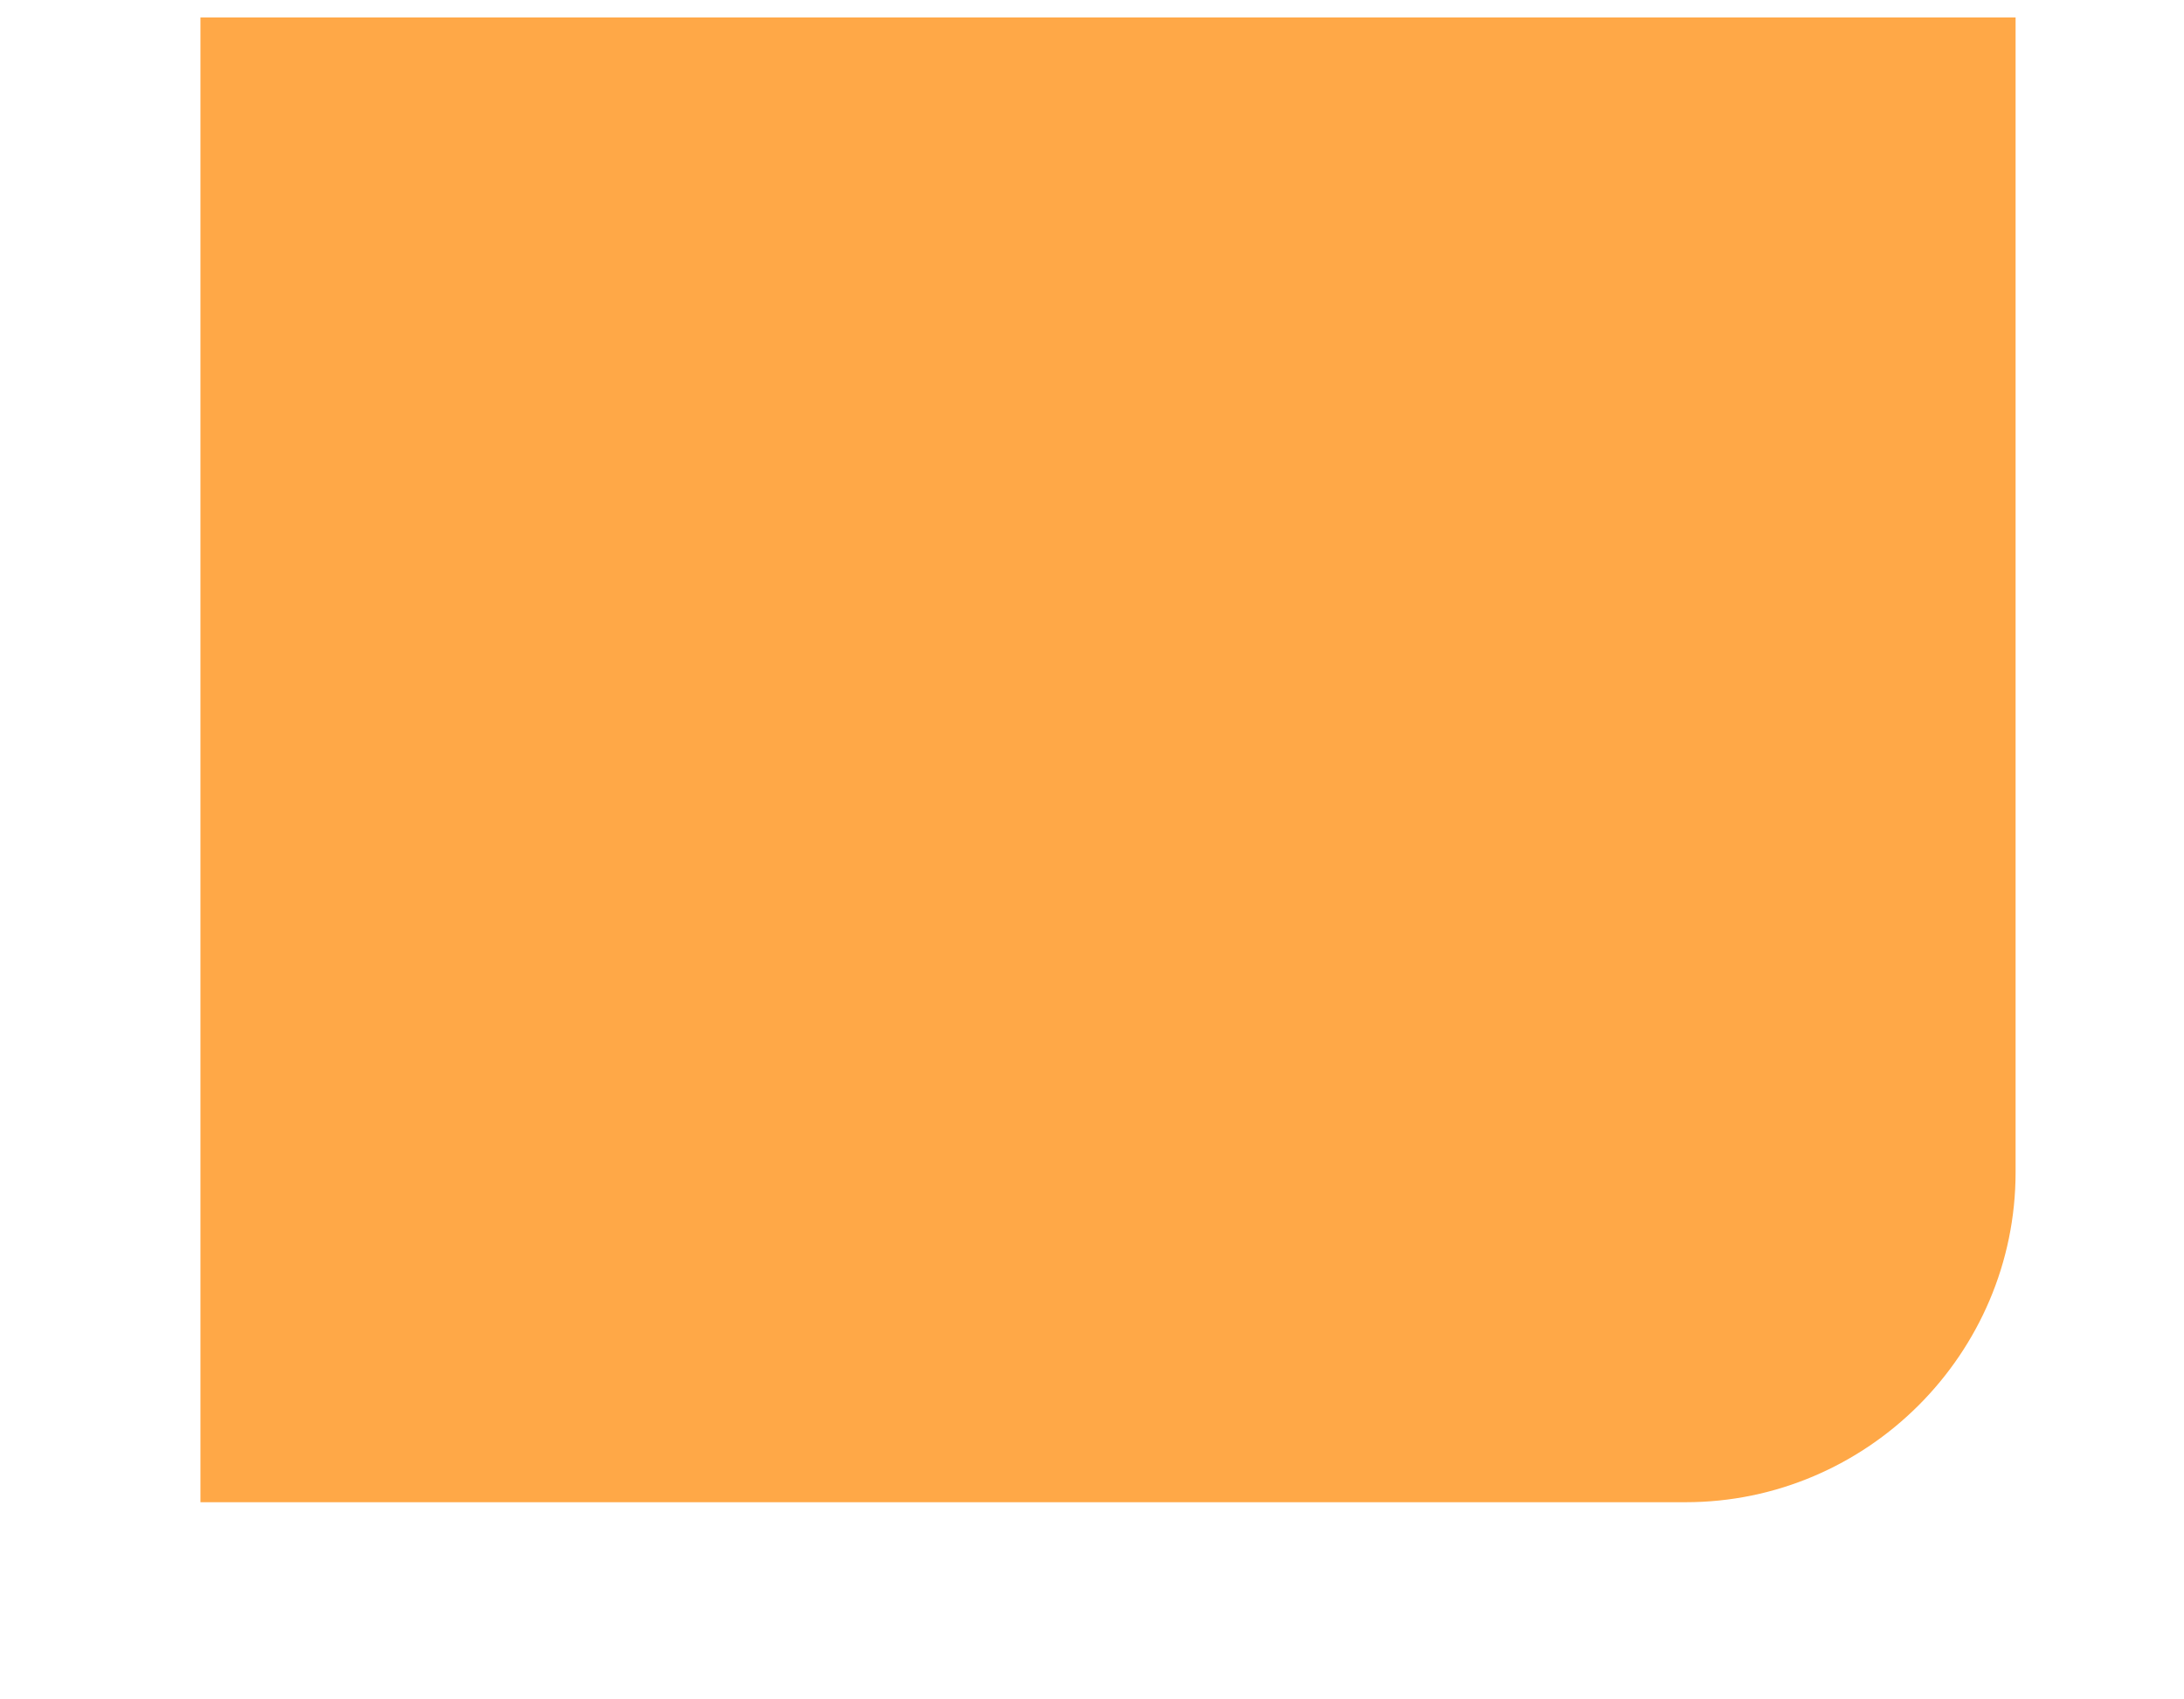
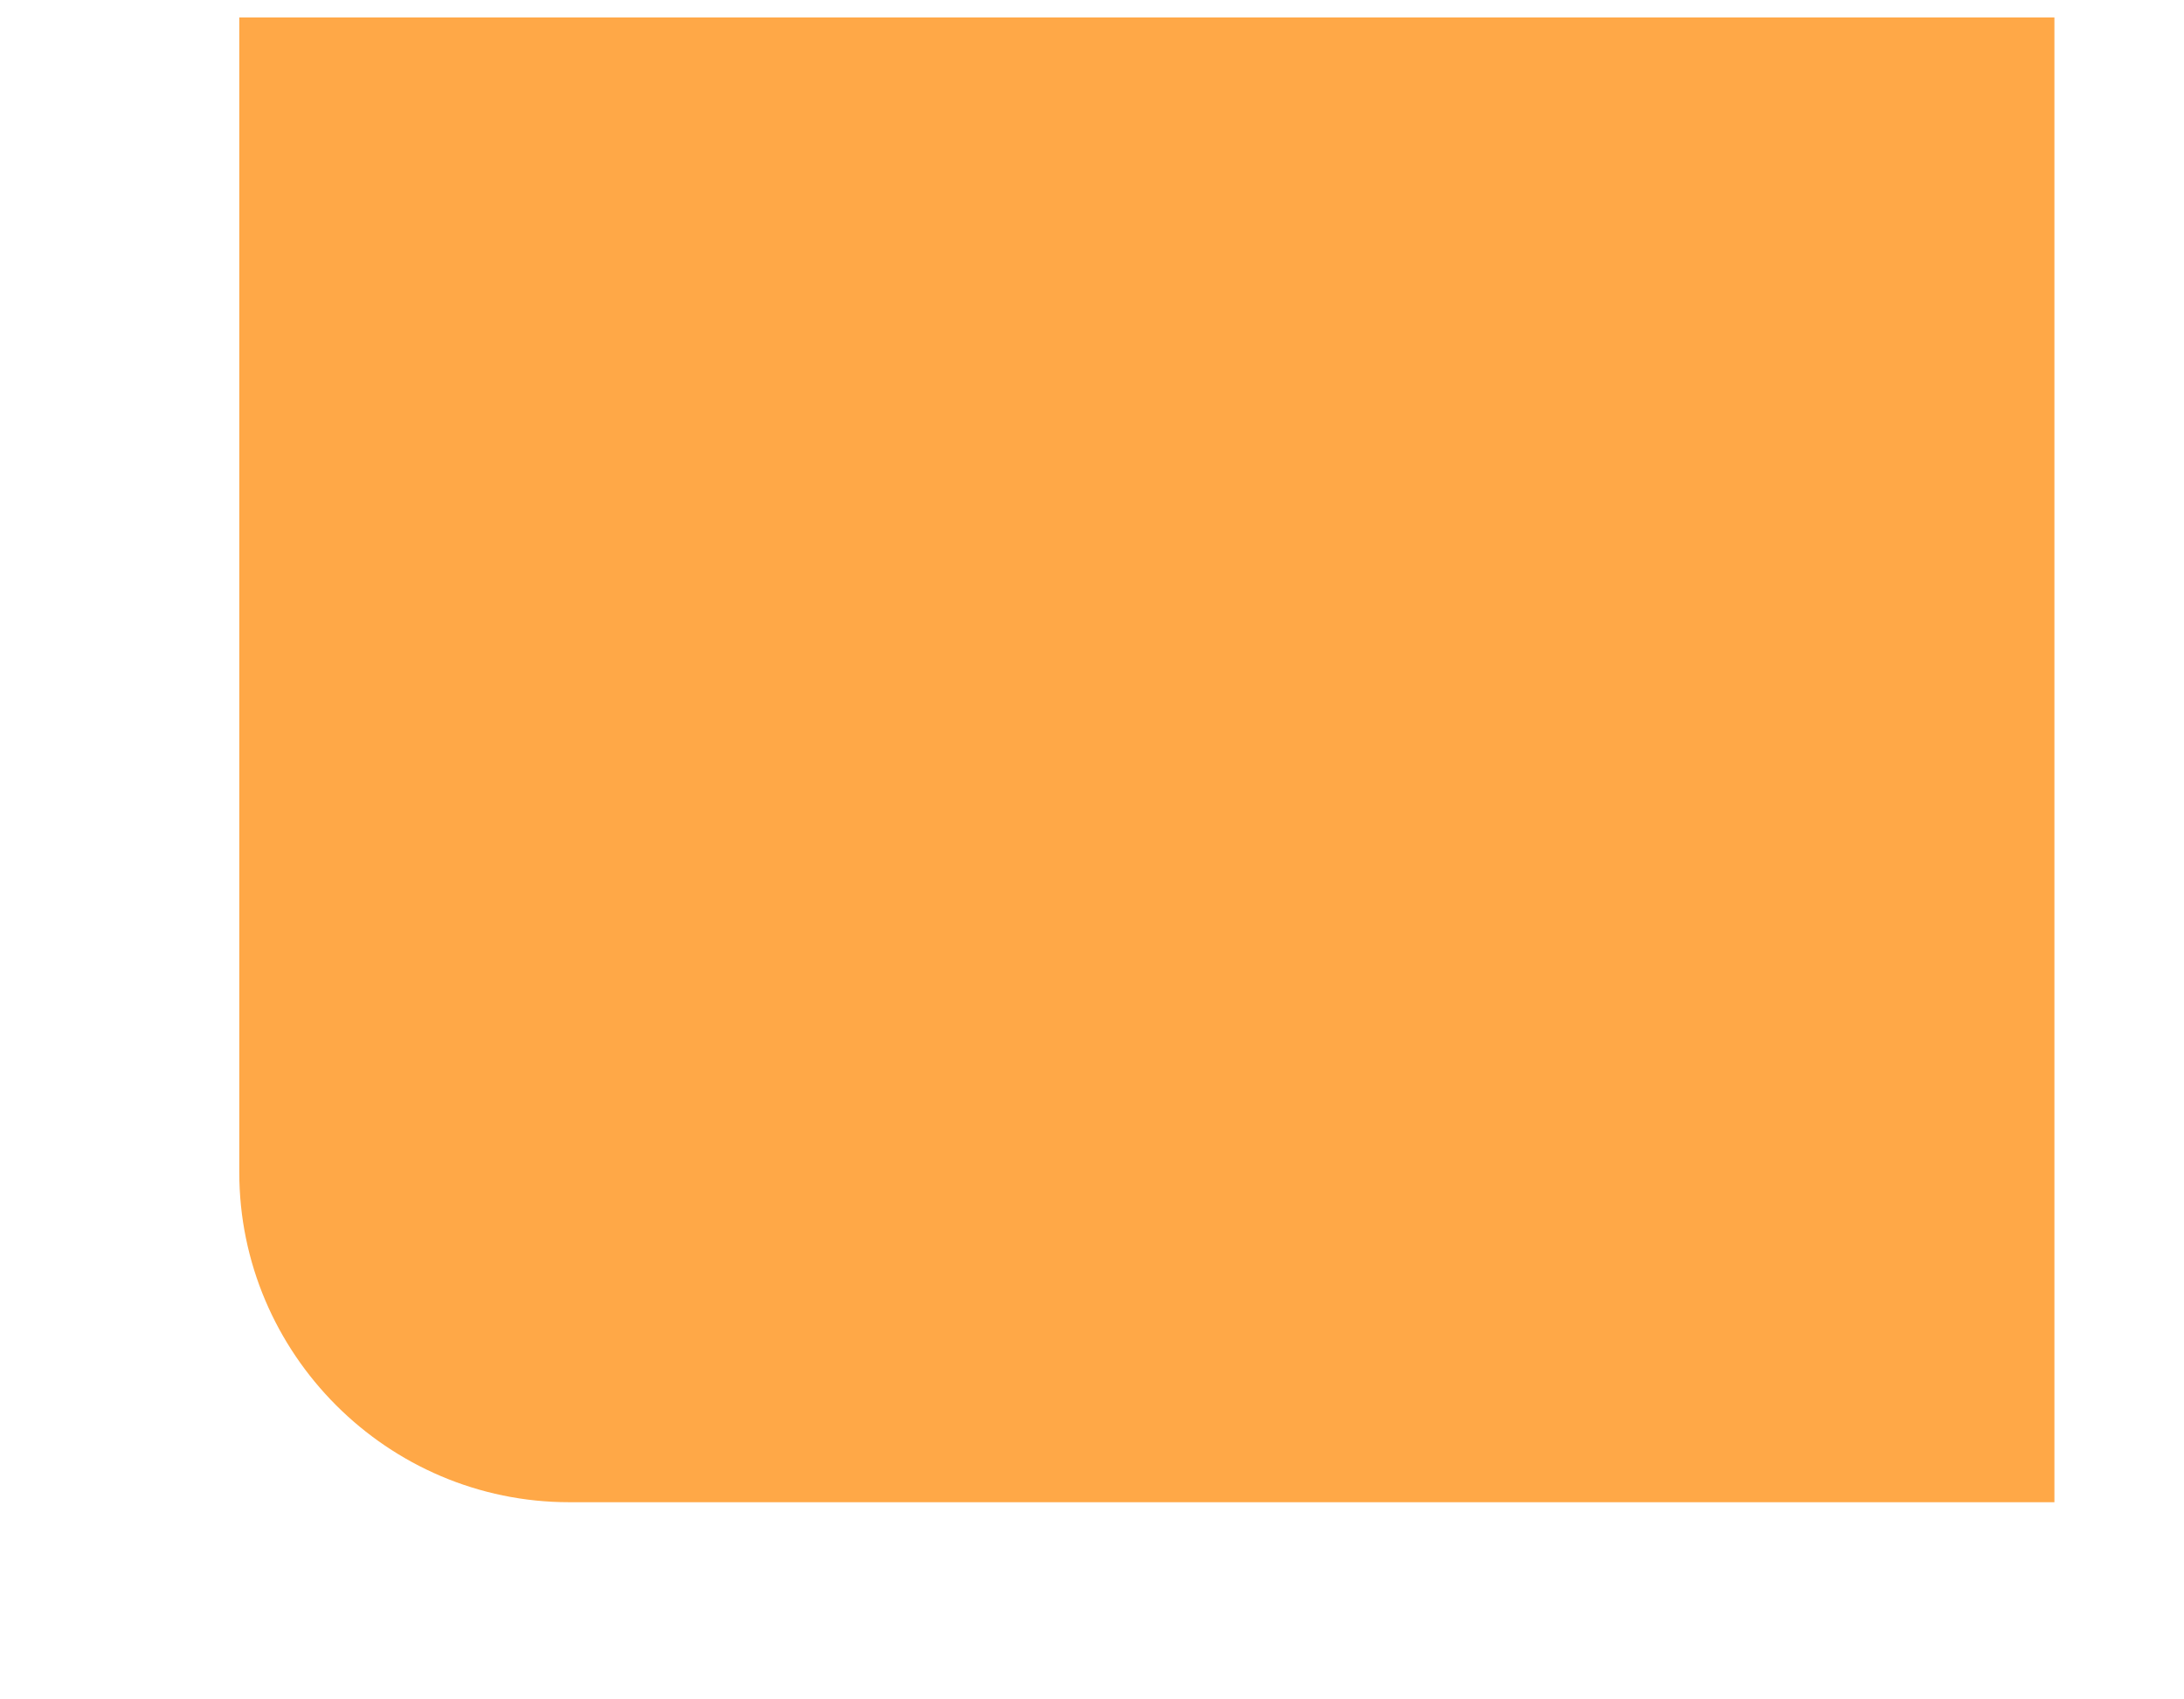
<svg xmlns="http://www.w3.org/2000/svg" version="1.1" width="9px" height="7px">
-   <g transform="matrix(1 0 0 1 -229 -251 )">
-     <path d="M 8.306 0.072  L 0.826 0.072  L 0.826 6.191  L 6.946 6.191  C 7.694 6.191  8.306 5.579  8.306 4.831  L 8.306 0.072  Z " fill-rule="nonzero" fill="#ffa847" stroke="none" transform="matrix(1 0 0 1 229 251 )" />
+   <g transform="matrix(1 0 0 1 -220 -251 )">
+     <path d="M 8.466 0.072  L 0.986 0.072  L 0.986 4.831  C 0.986 5.579  1.597 6.191  2.346 6.191  L 8.466 6.191  L 8.466 0.072  Z " fill-rule="nonzero" fill="#ffa847" stroke="none" transform="matrix(1 0 0 1 220 251 )" />
  </g>
</svg>
